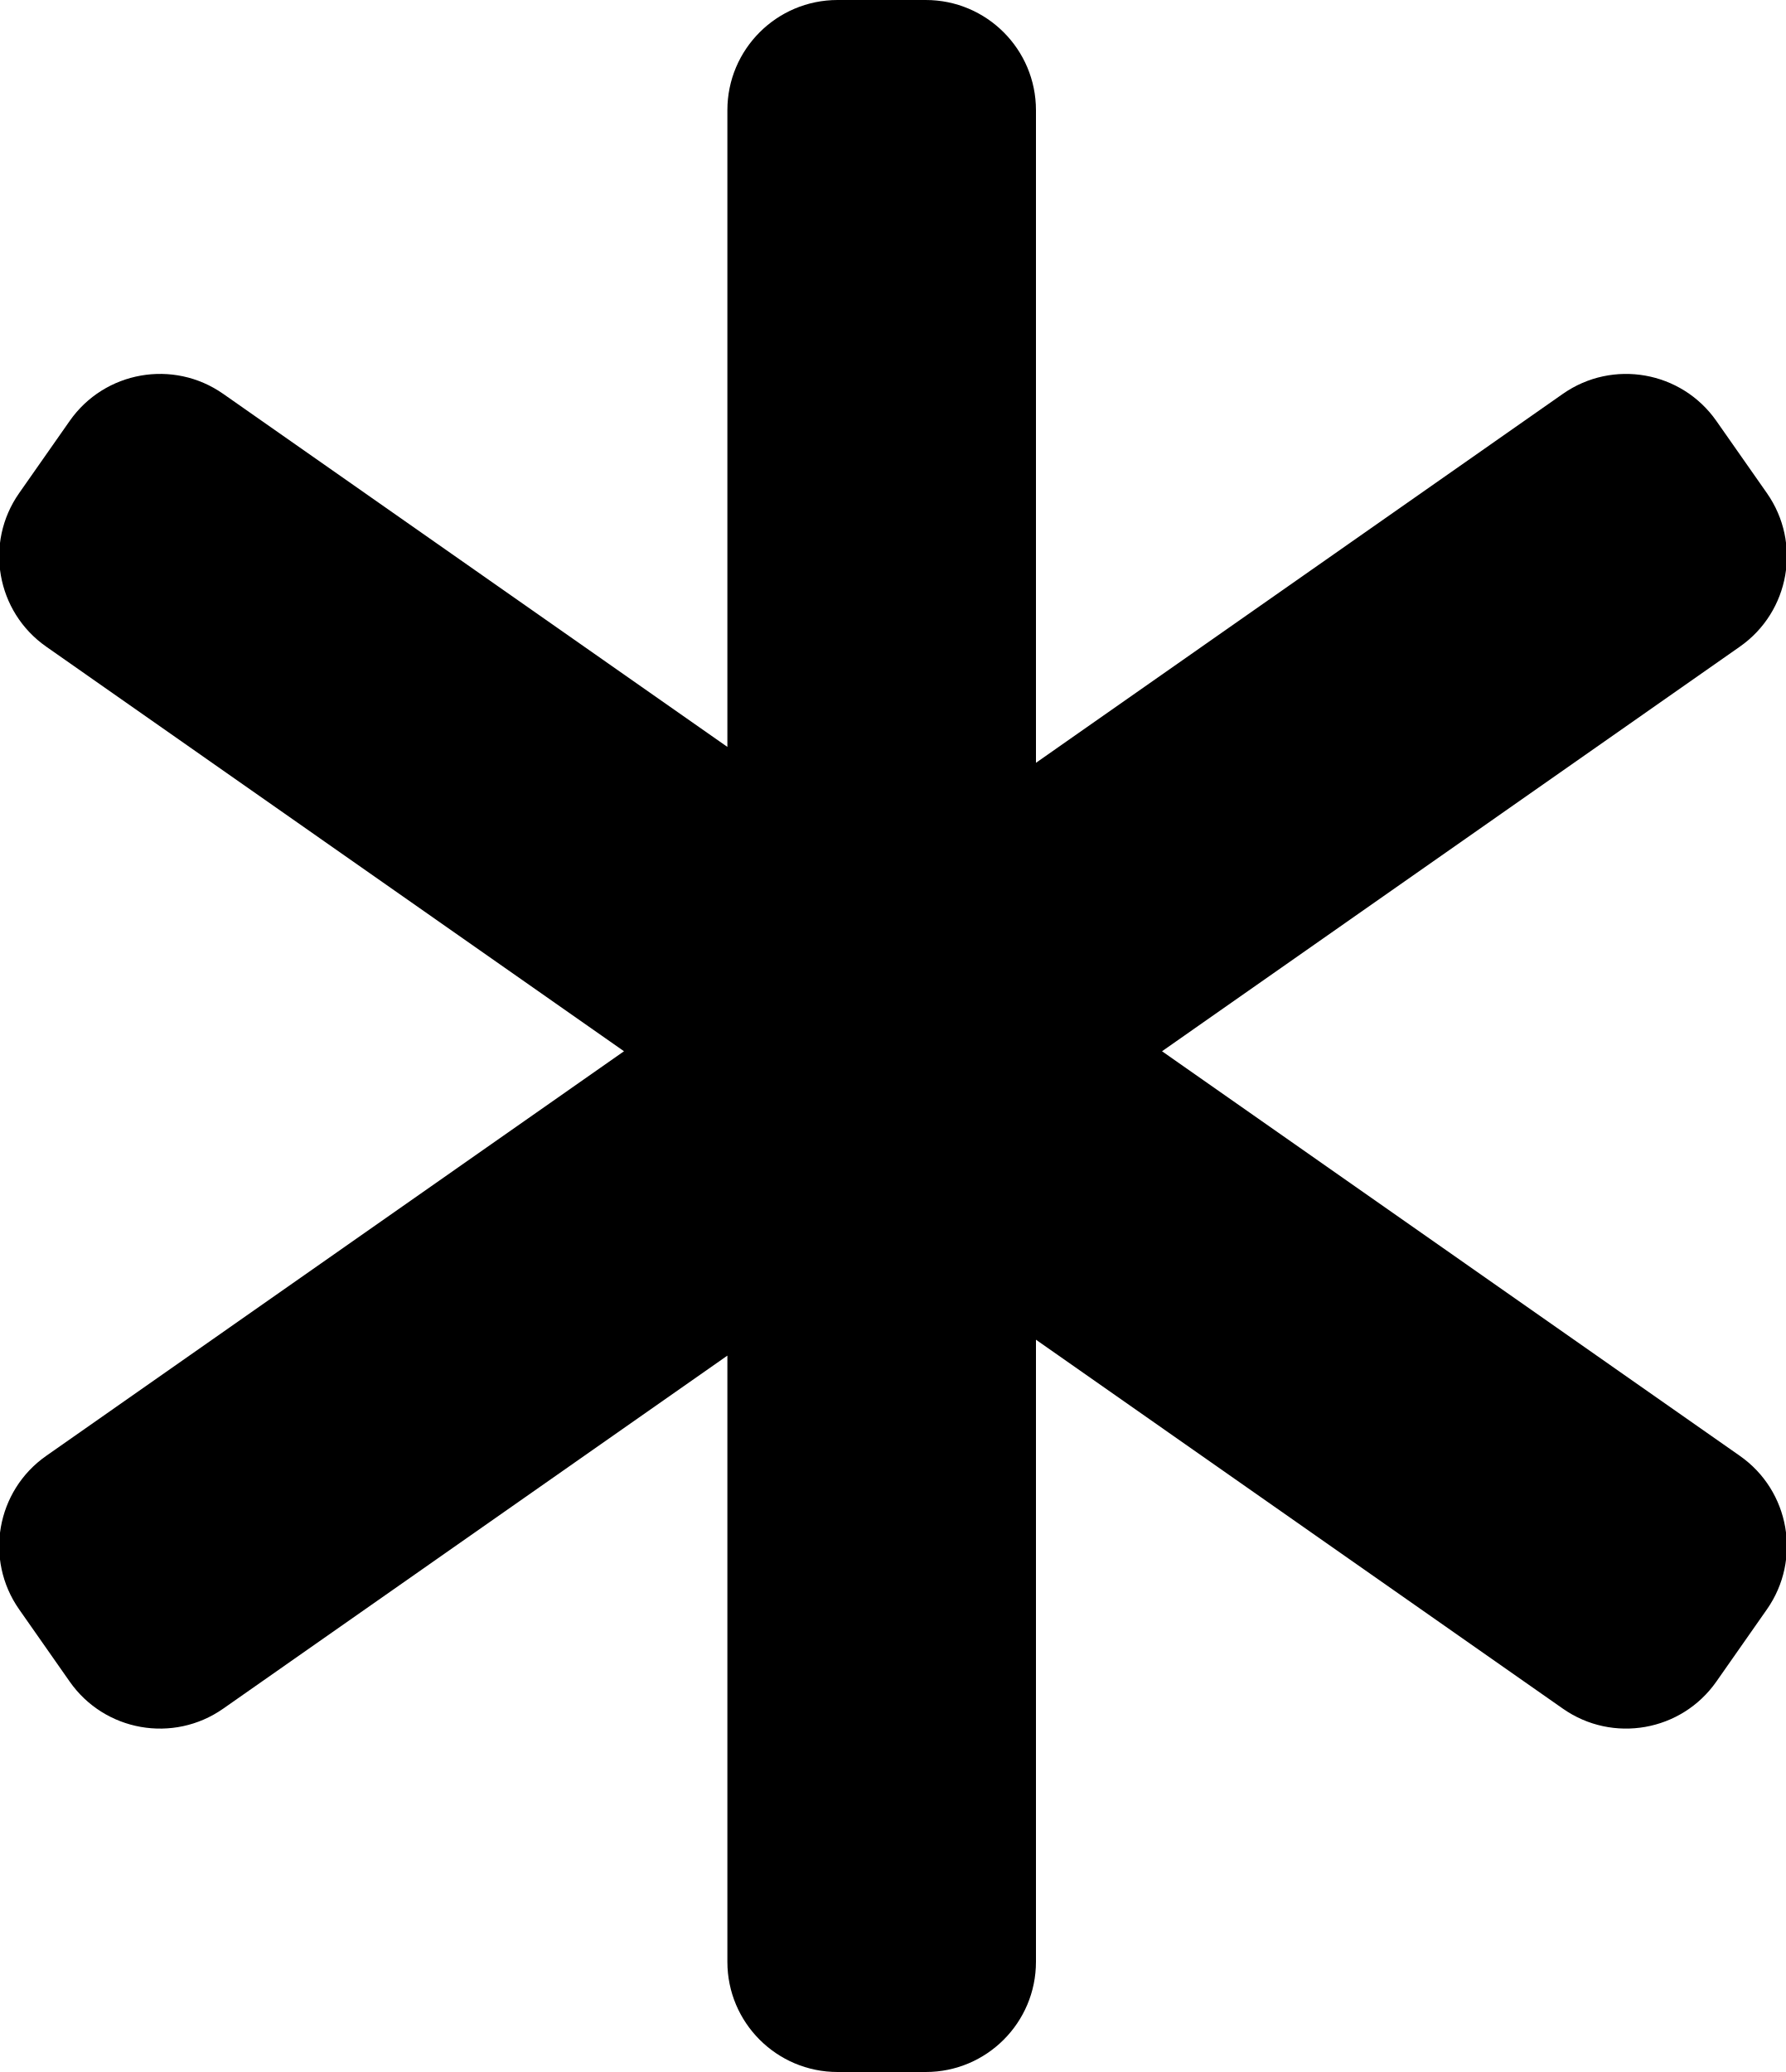
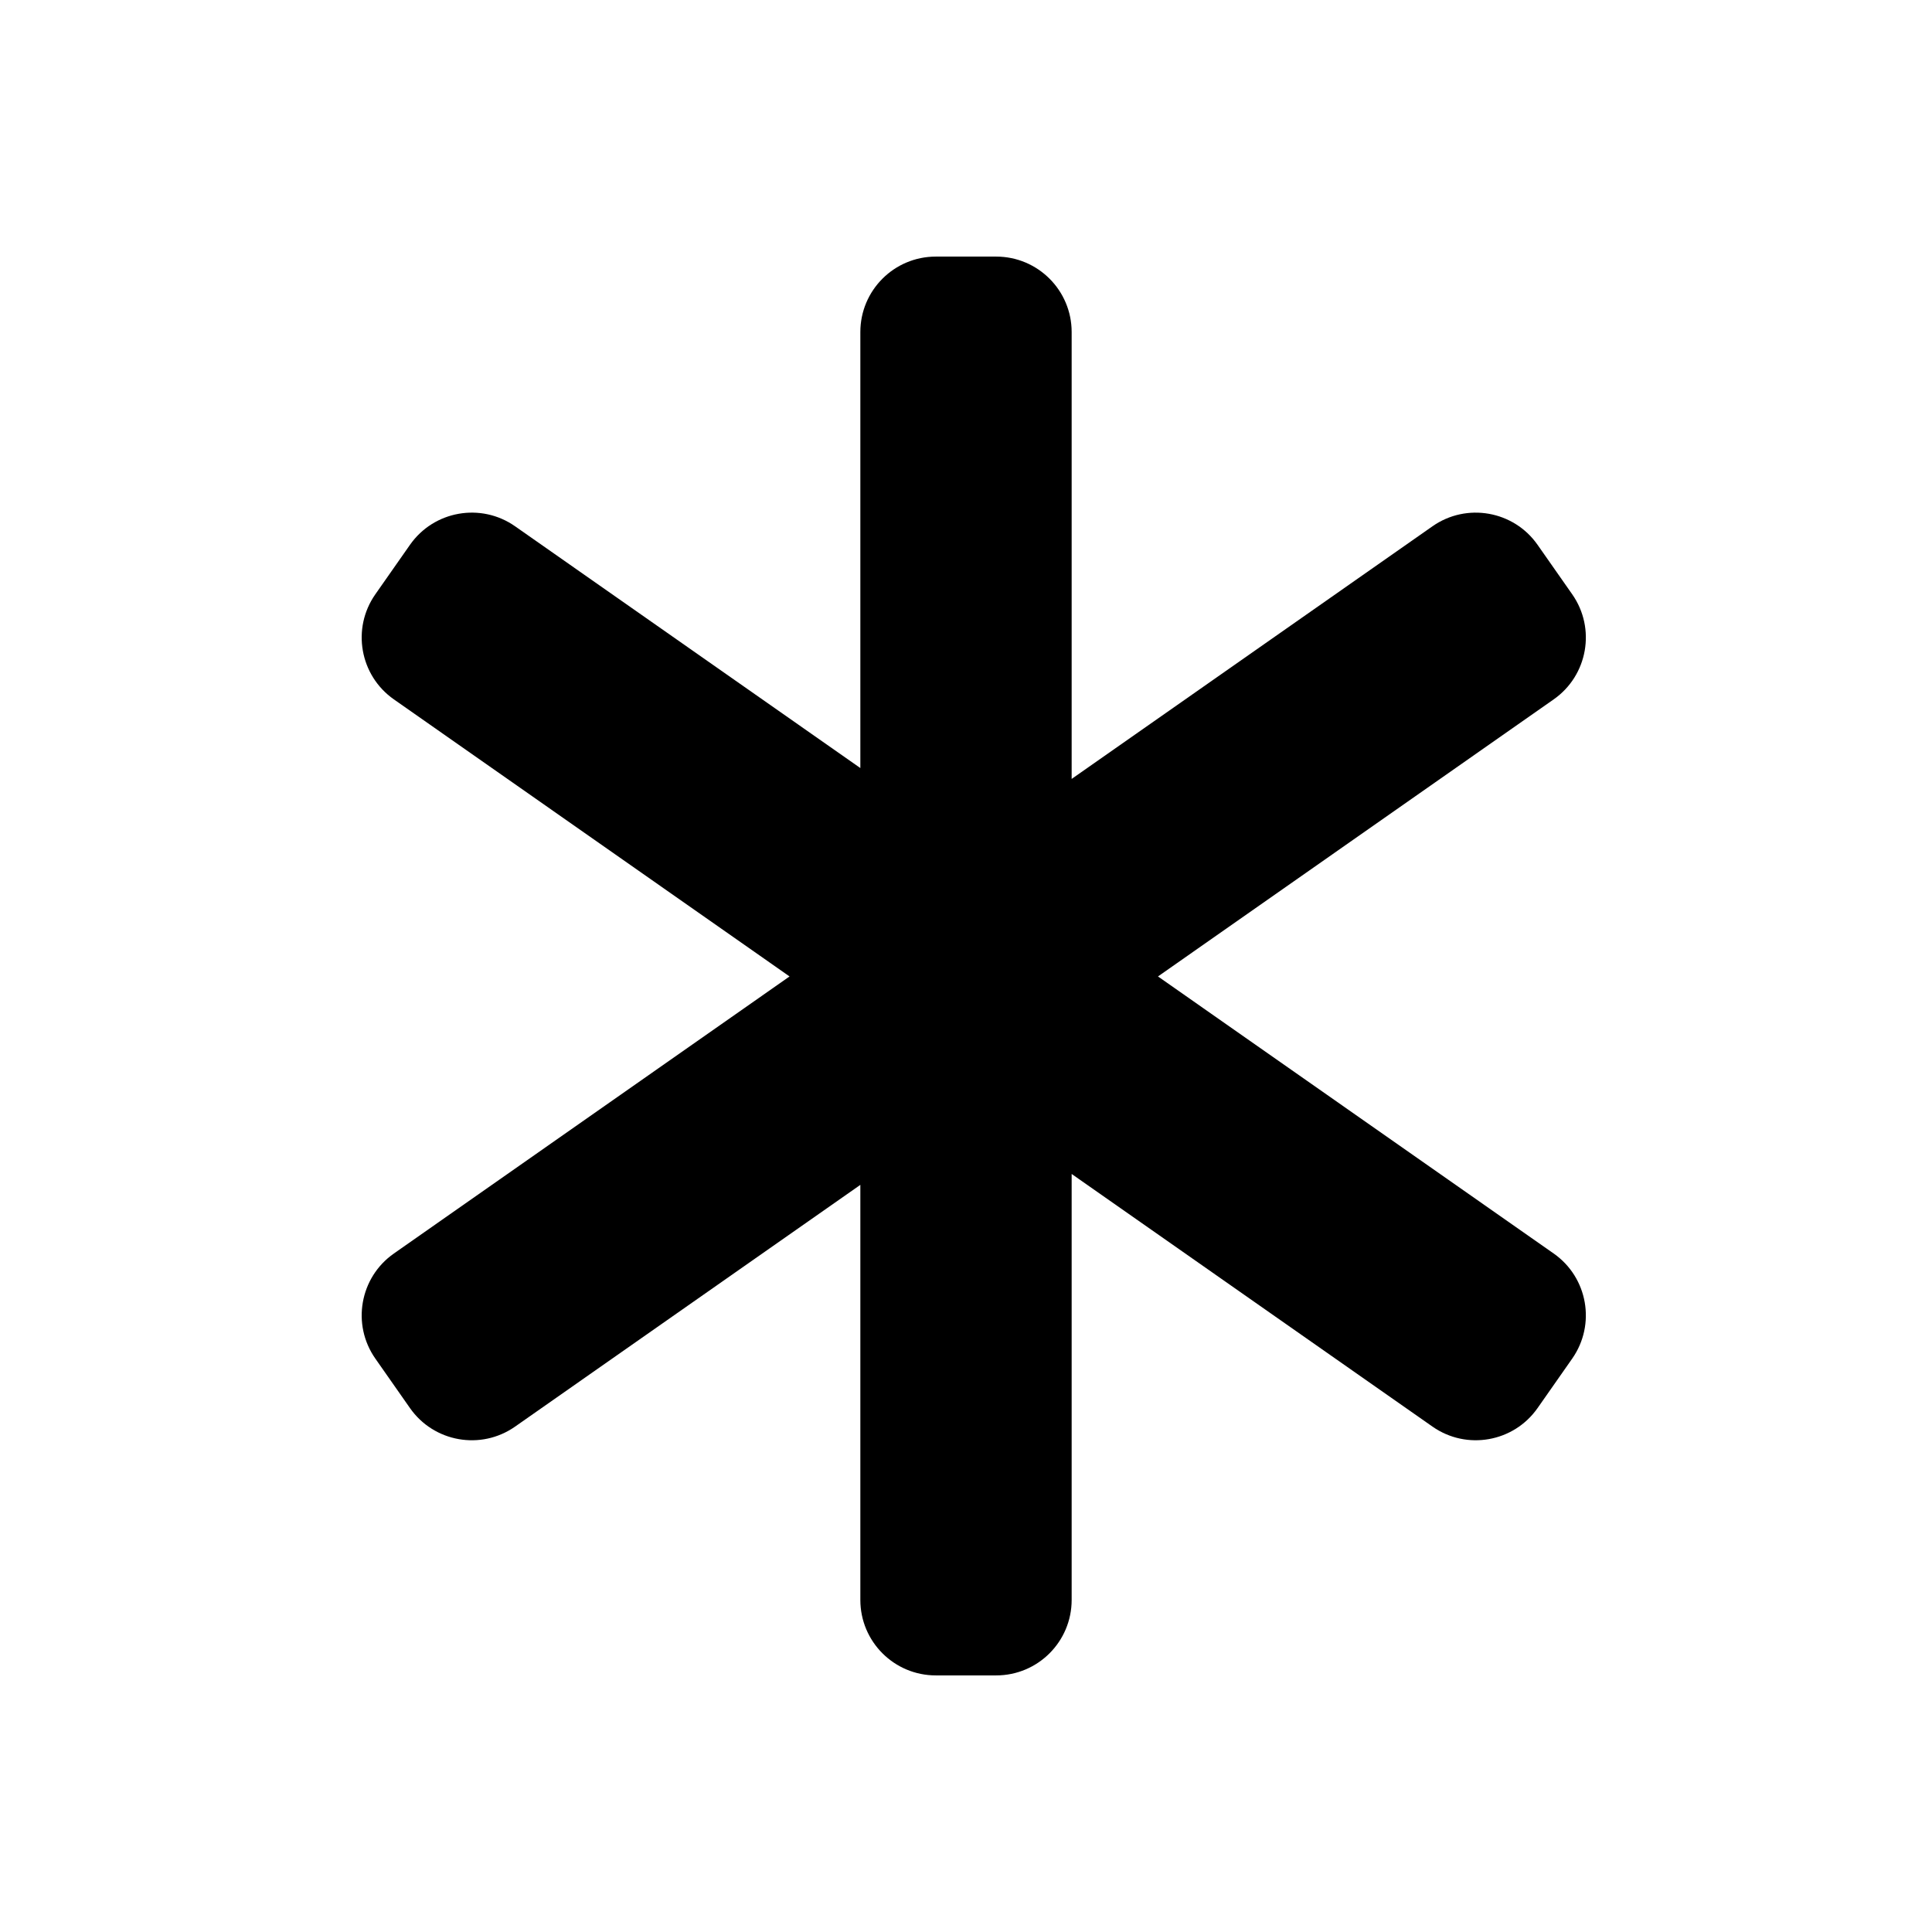
- <svg xmlns="http://www.w3.org/2000/svg" width="81" height="94">
-   <path d="M33 33.885V5a5 5 0 0 1 5-5h4a5 5 0 0 1 5 5v29.606l23.905-16.738a5 5 0 0 1 6.963 1.228l2.294 3.276a5 5 0 0 1-1.227 6.964L52.719 47.692l26.216 18.356a5 5 0 0 1 1.227 6.964l-2.294 3.277a5 5 0 0 1-6.963 1.227L47 60.778V89a5 5 0 0 1-5 5h-4a5 5 0 0 1-5-5V61.5L10.126 77.516a5 5 0 0 1-6.964-1.227L.868 73.012a5 5 0 0 1 1.228-6.964L28.31 47.692 2.096 29.336a5 5 0 0 1-1.228-6.964l2.294-3.276a5 5 0 0 1 6.964-1.228L33 33.885z" fill="#000" fill-rule="evenodd" />
+ <svg xmlns="http://www.w3.org/2000/svg" width="128" height="128">
+   <path d="M57 50.885V22a5 5 0 0 1 5-5h4a5 5 0 0 1 5 5v29.606l23.905-16.738a5 5 0 0 1 6.963 1.228l2.294 3.276a5 5 0 0 1-1.227 6.964L76.719 64.692l26.216 18.356a5 5 0 0 1 1.227 6.964l-2.294 3.277a5 5 0 0 1-6.963 1.227L71 77.778V106a5 5 0 0 1-5 5h-4a5 5 0 0 1-5-5V78.5L34.126 94.516a5 5 0 0 1-6.964-1.227l-2.294-3.277a5 5 0 0 1 1.228-6.964L52.31 64.692 26.096 46.336a5 5 0 0 1-1.228-6.964l2.294-3.276a5 5 0 0 1 6.964-1.228L57 50.885z" fill="#000" fill-rule="evenodd" />
</svg>
